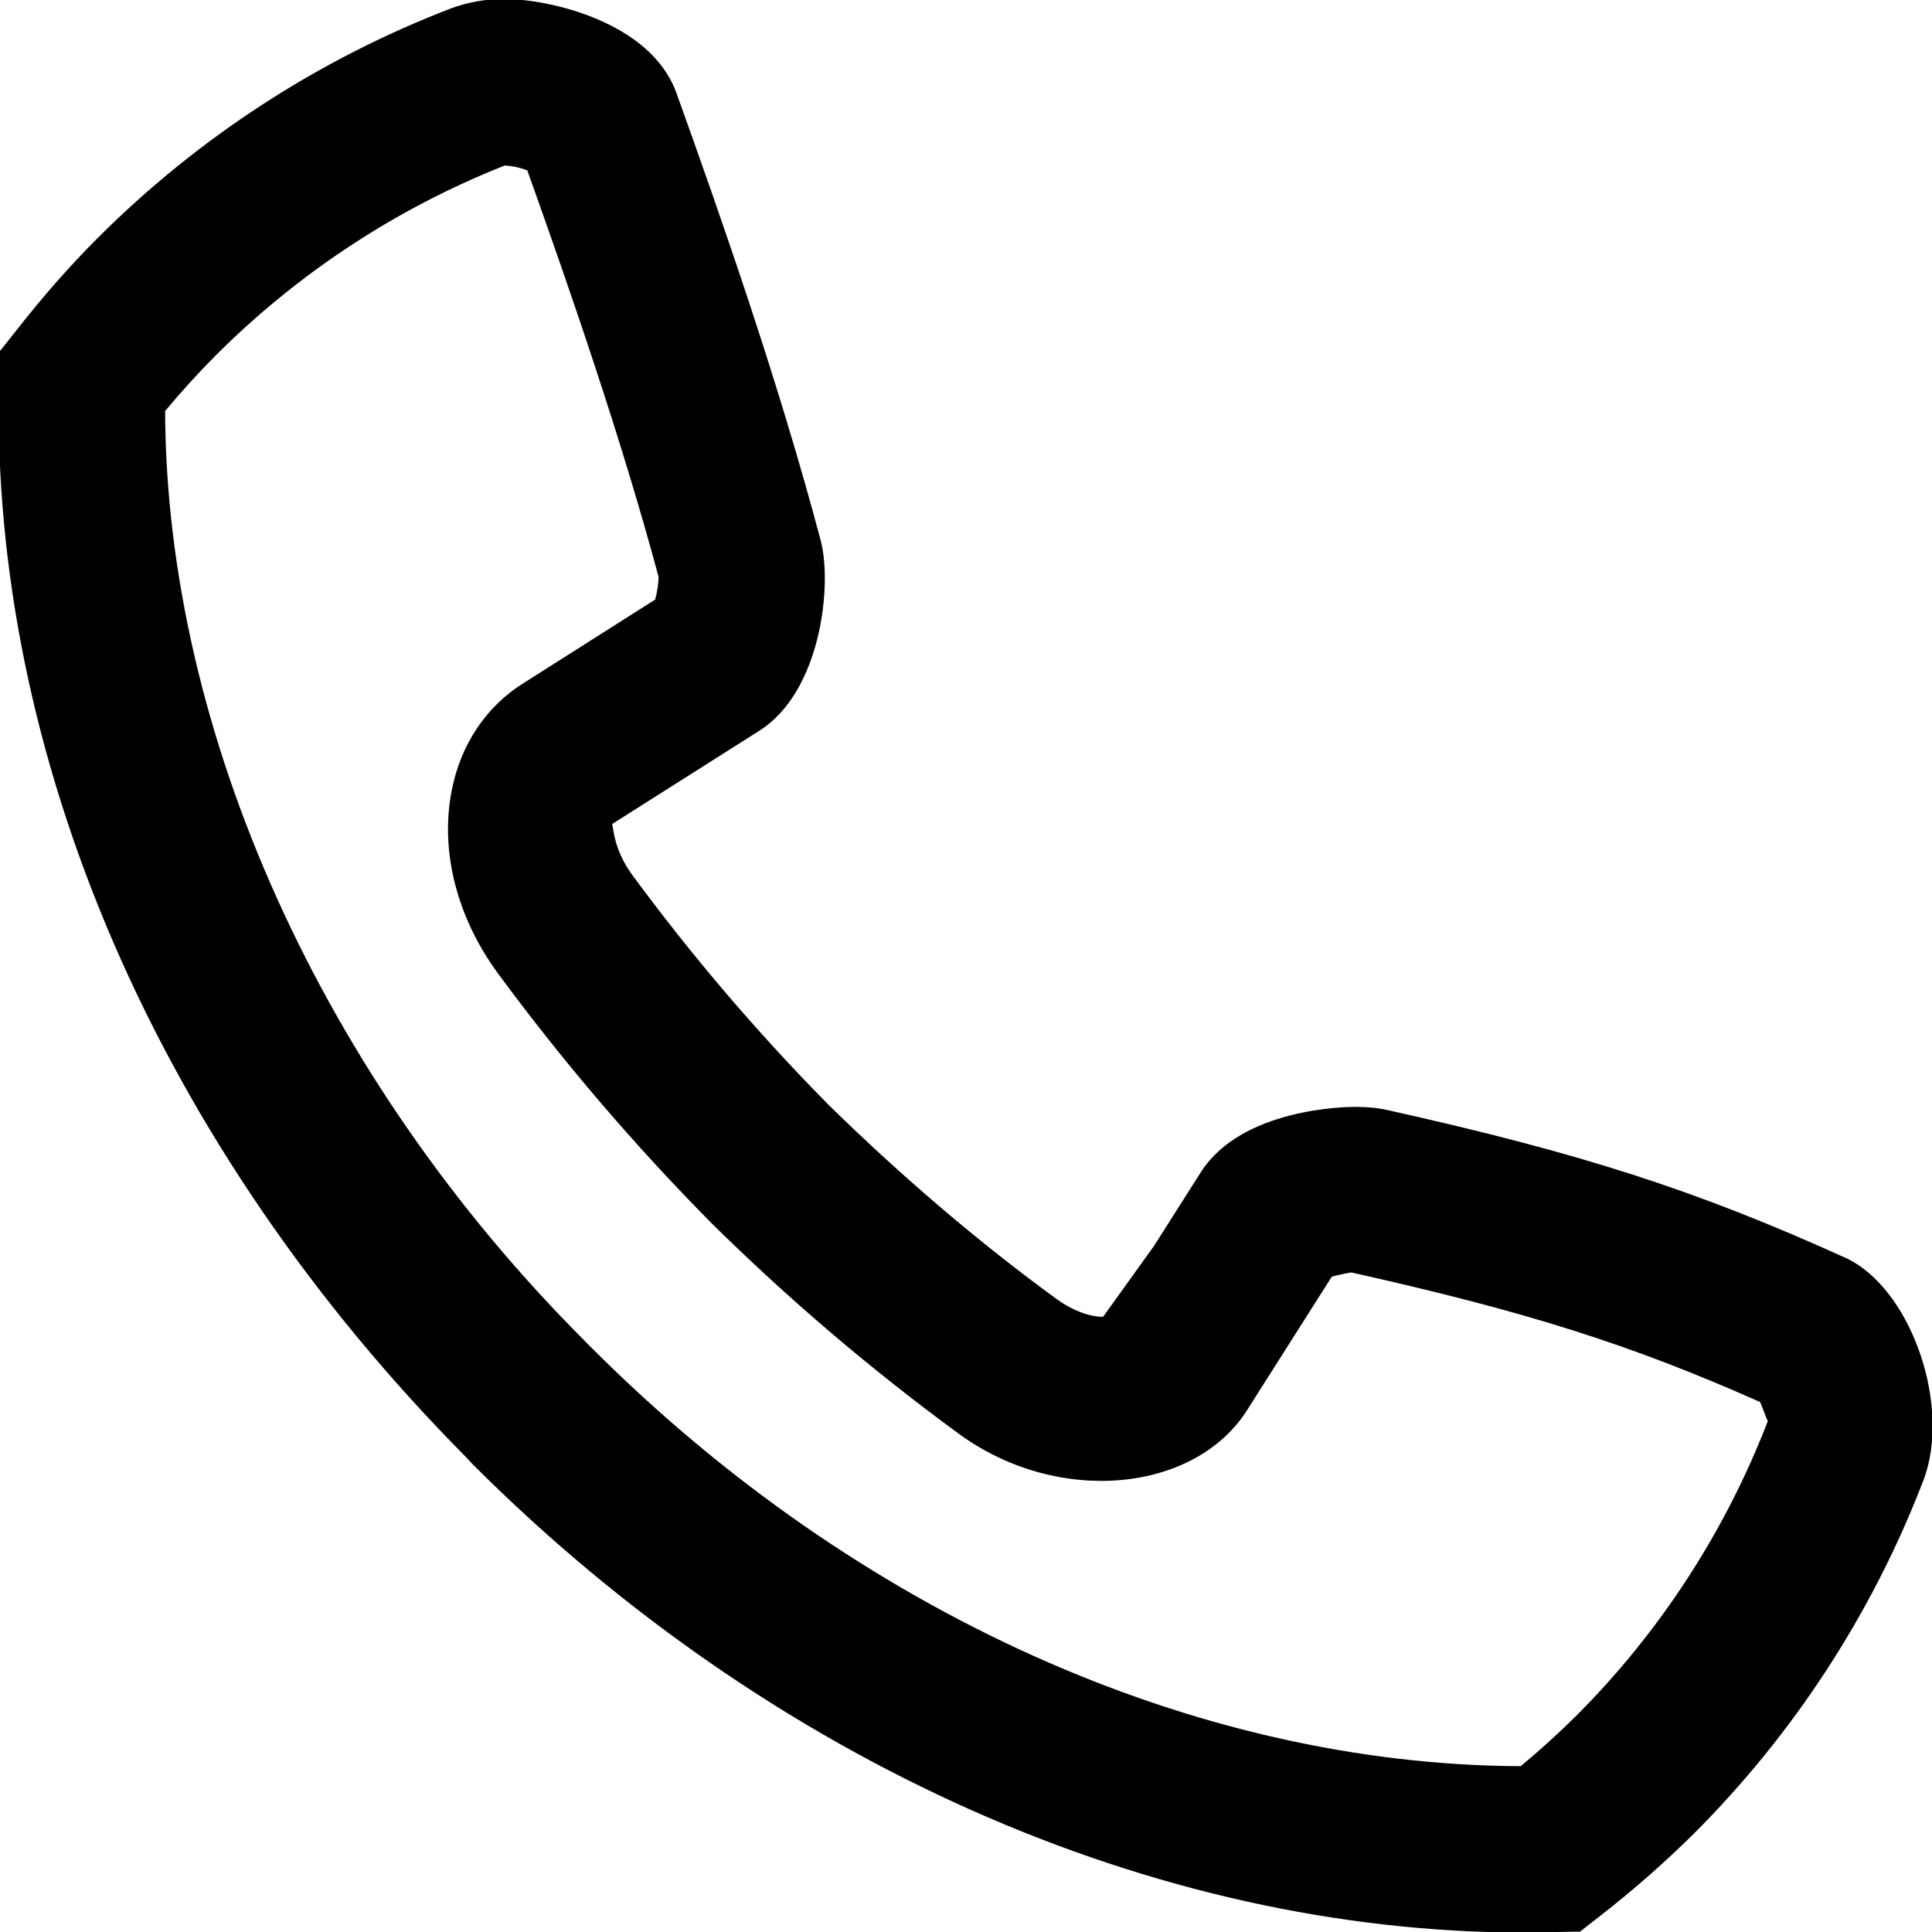
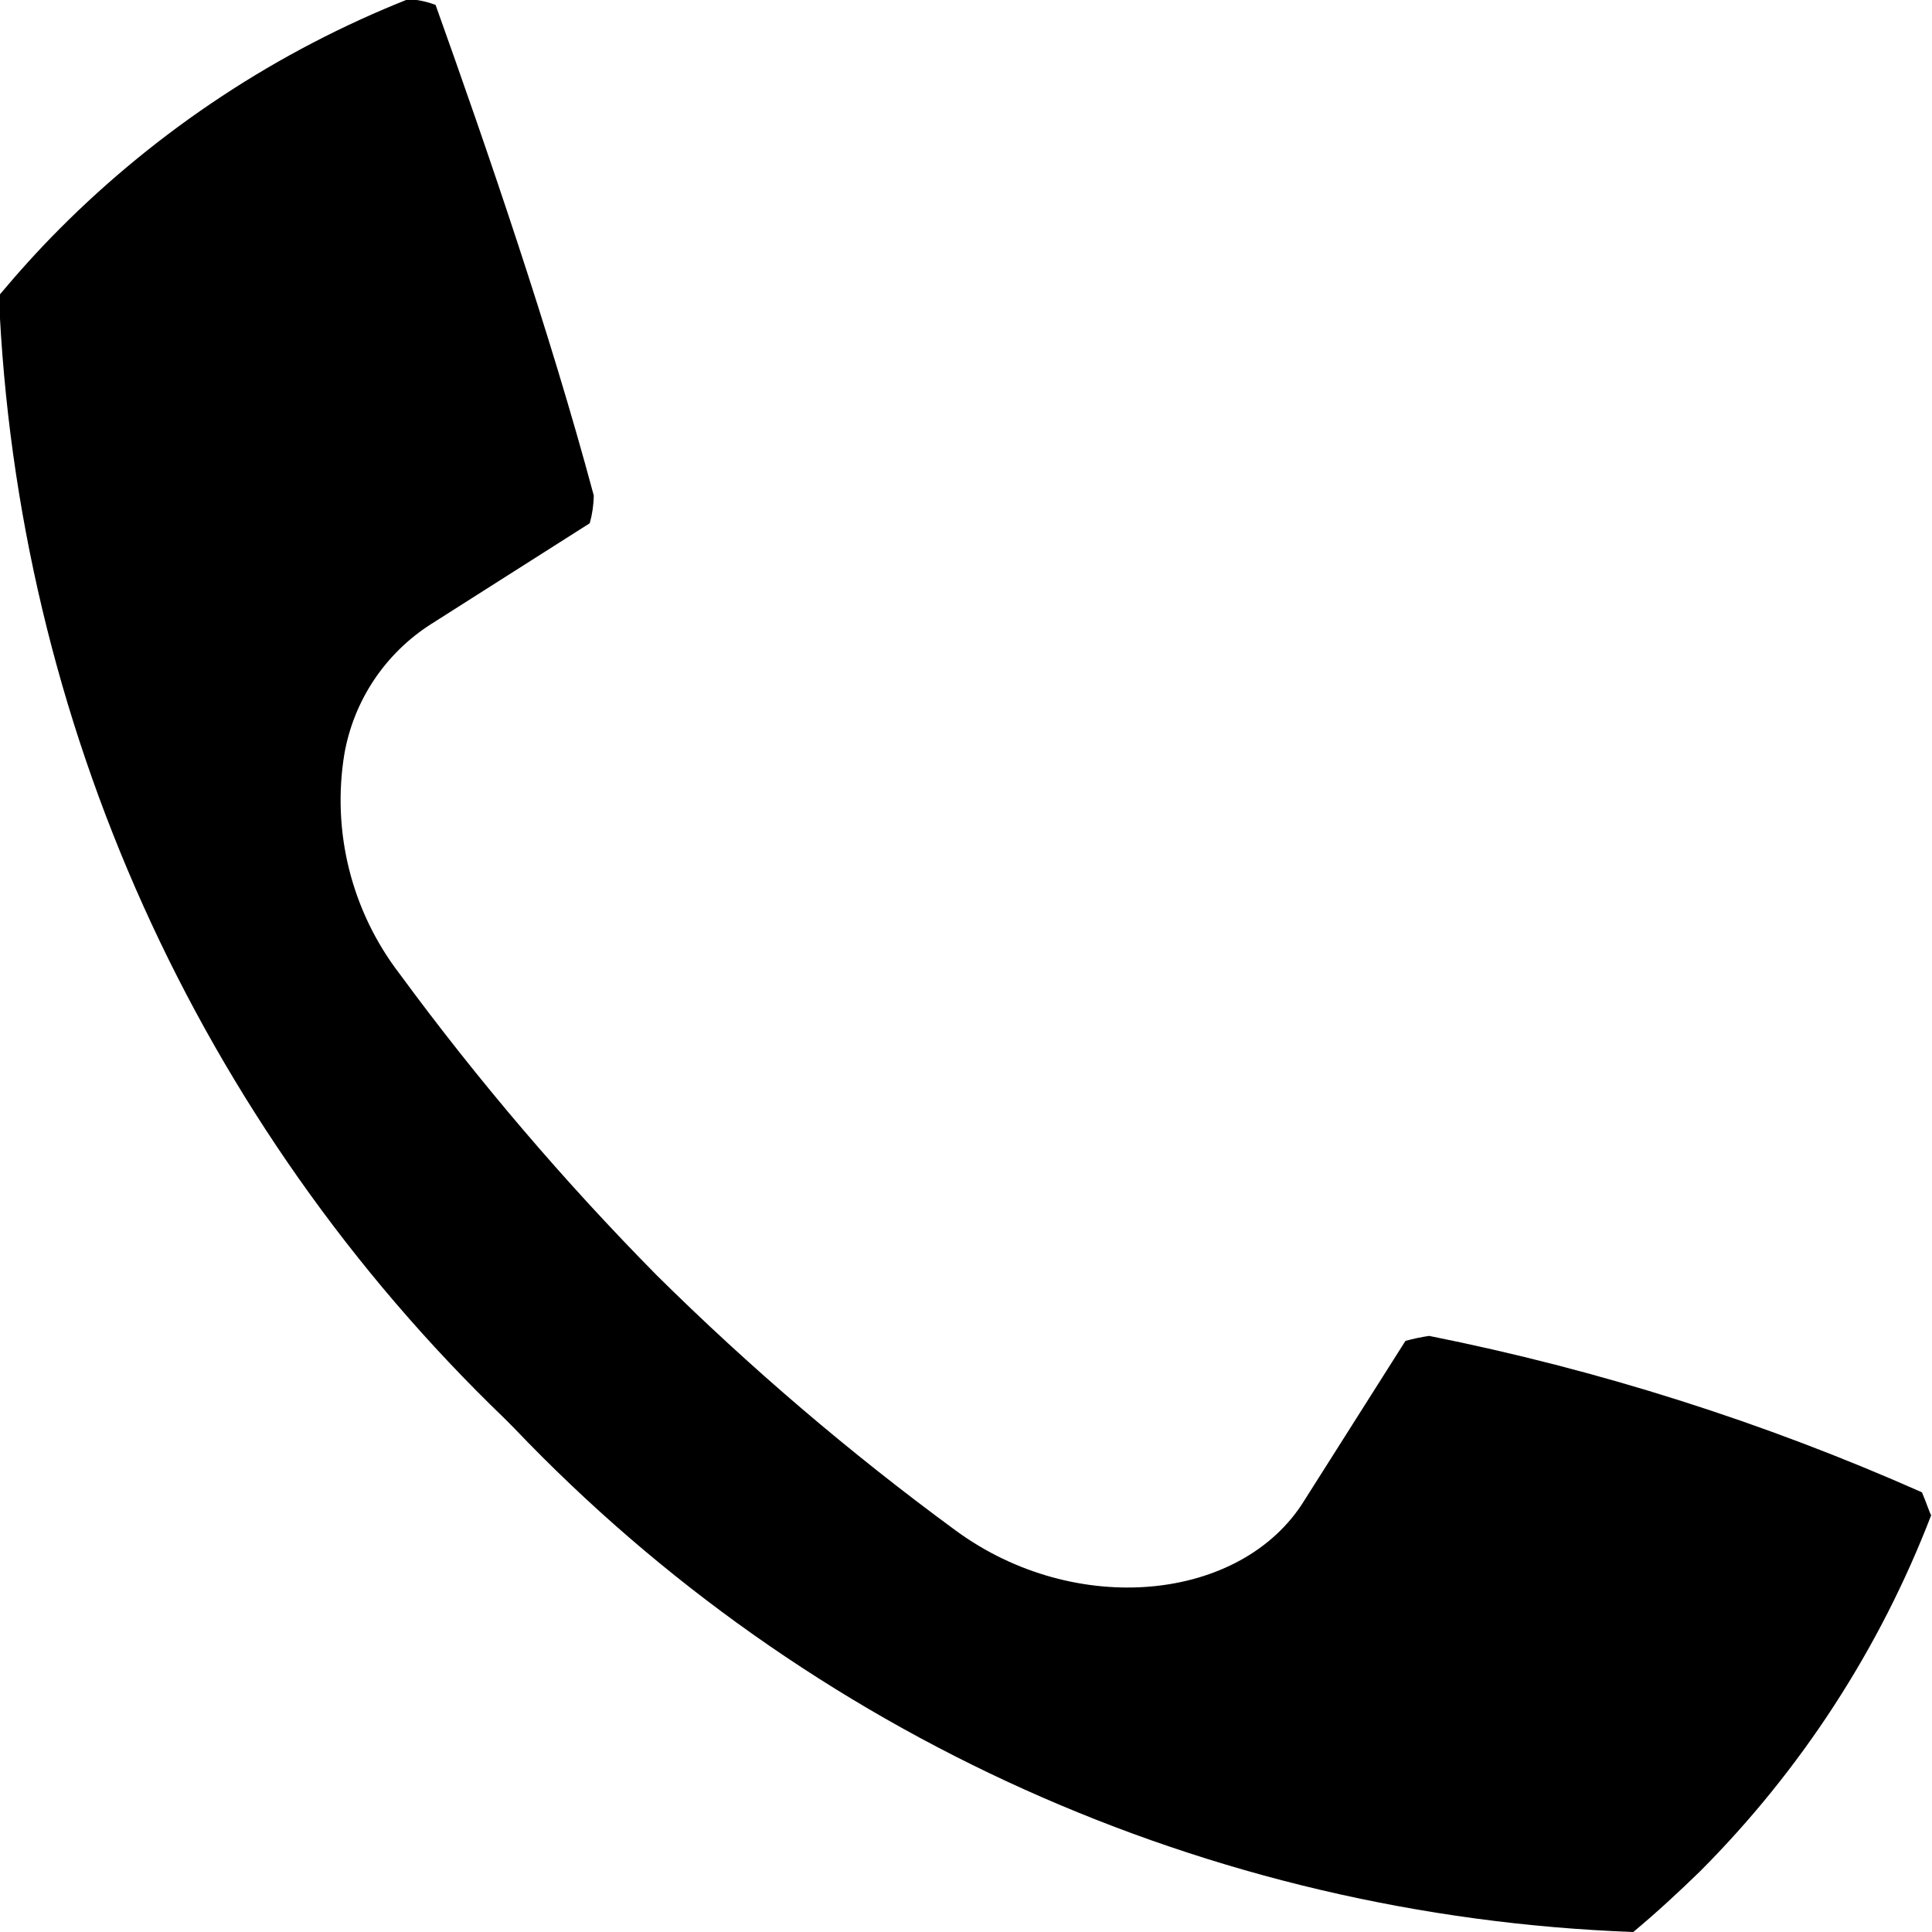
- <svg xmlns="http://www.w3.org/2000/svg" xmlns:xlink="http://www.w3.org/1999/xlink" width="24" height="24" viewBox="0 0 24 24">
+ <svg xmlns="http://www.w3.org/2000/svg" width="24" height="24" viewBox="0 0 24 24">
  <defs>
-     <path id="nwvoa" d="M235.873 31.191l-.073-.078v-.001c-3.835-3.865-5.925-8.718-5.813-13.4l.008-.345.214-.27c.331-.422.658-.794 1-1.136a12.609 12.609 0 0 1 4.386-2.854 1.87 1.87 0 0 1 .674-.119c.557 0 1.811.284 2.132 1.162.564 1.568 1.277 3.612 1.795 5.568.144.55.004 1.876-.764 2.36l-1.829 1.159c.017.014.009.3.247.626a25.882 25.882 0 0 0 2.441 2.86c.918.9 1.877 1.717 2.84 2.418.189.137.4.217.572.217l.634-.883.583-.918c.506-.785 1.775-.807 1.918-.807.148 0 .28.013.4.04 2.41.537 3.844 1 5.682 1.833.817.368 1.334 1.85.968 2.78a12.591 12.591 0 0 1-2.848 4.377c-.356.352-.739.69-1.142 1.004l-.27.211-.69.012c-4.606 0-9.368-2.12-13.065-5.816zm1.39-1.534l.1.1c3.273 3.271 7.482 5.167 11.528 5.183.242-.201.472-.41.688-.624a10.55 10.55 0 0 0 2.382-3.664c-.011-.008-.052-.134-.096-.235-1.6-.713-2.914-1.127-5.078-1.61-.053.008-.16.029-.243.052l-1.04 1.639c-.644 1.046-2.36 1.215-3.593.313a27.505 27.505 0 0 1-3.082-2.626 28.164 28.164 0 0 1-2.65-3.102c-.507-.694-.714-1.518-.568-2.262.112-.574.43-1.048.894-1.336l1.634-1.037c.026-.096.045-.223.041-.286-.454-1.692-1.098-3.56-1.63-5.046a.943.943 0 0 0-.28-.06 10.593 10.593 0 0 0-3.597 2.366c-.21.211-.415.436-.622.684.016 3.994 1.948 8.286 5.212 11.55z" />
+     
  </defs>
-   <g>
-     <g transform="translate(-230 -13)">
-       <use xlink:href="#nwvoa" />
-     </g>
-   </g>
+   <path id="phone" class="cls-1" d="M229.986,16.675a20.547,20.547,0,0,0,6.284,13.948l0.121,0.122A20.239,20.239,0,0,0,250.289,37c0.292-.243.569-0.5,0.83-0.754a12.735,12.735,0,0,0,2.871-4.424c-0.013-.01-0.062-0.162-0.115-0.284a29.179,29.179,0,0,0-6.122-1.943,2.536,2.536,0,0,0-.294.062l-1.254,1.979c-0.776,1.263-2.844,1.468-4.331.378a33.142,33.142,0,0,1-3.716-3.172,33.93,33.93,0,0,1-3.195-3.746,3.542,3.542,0,0,1-.685-2.731,2.407,2.407,0,0,1,1.078-1.613l1.97-1.252a1.345,1.345,0,0,0,.05-0.345c-0.548-2.044-1.324-4.3-1.965-6.094a1.146,1.146,0,0,0-.339-0.072,12.754,12.754,0,0,0-4.335,2.857c-0.254.255-.5,0.527-0.751,0.826h0Z" transform="translate(-230 -13)" />
</svg>
